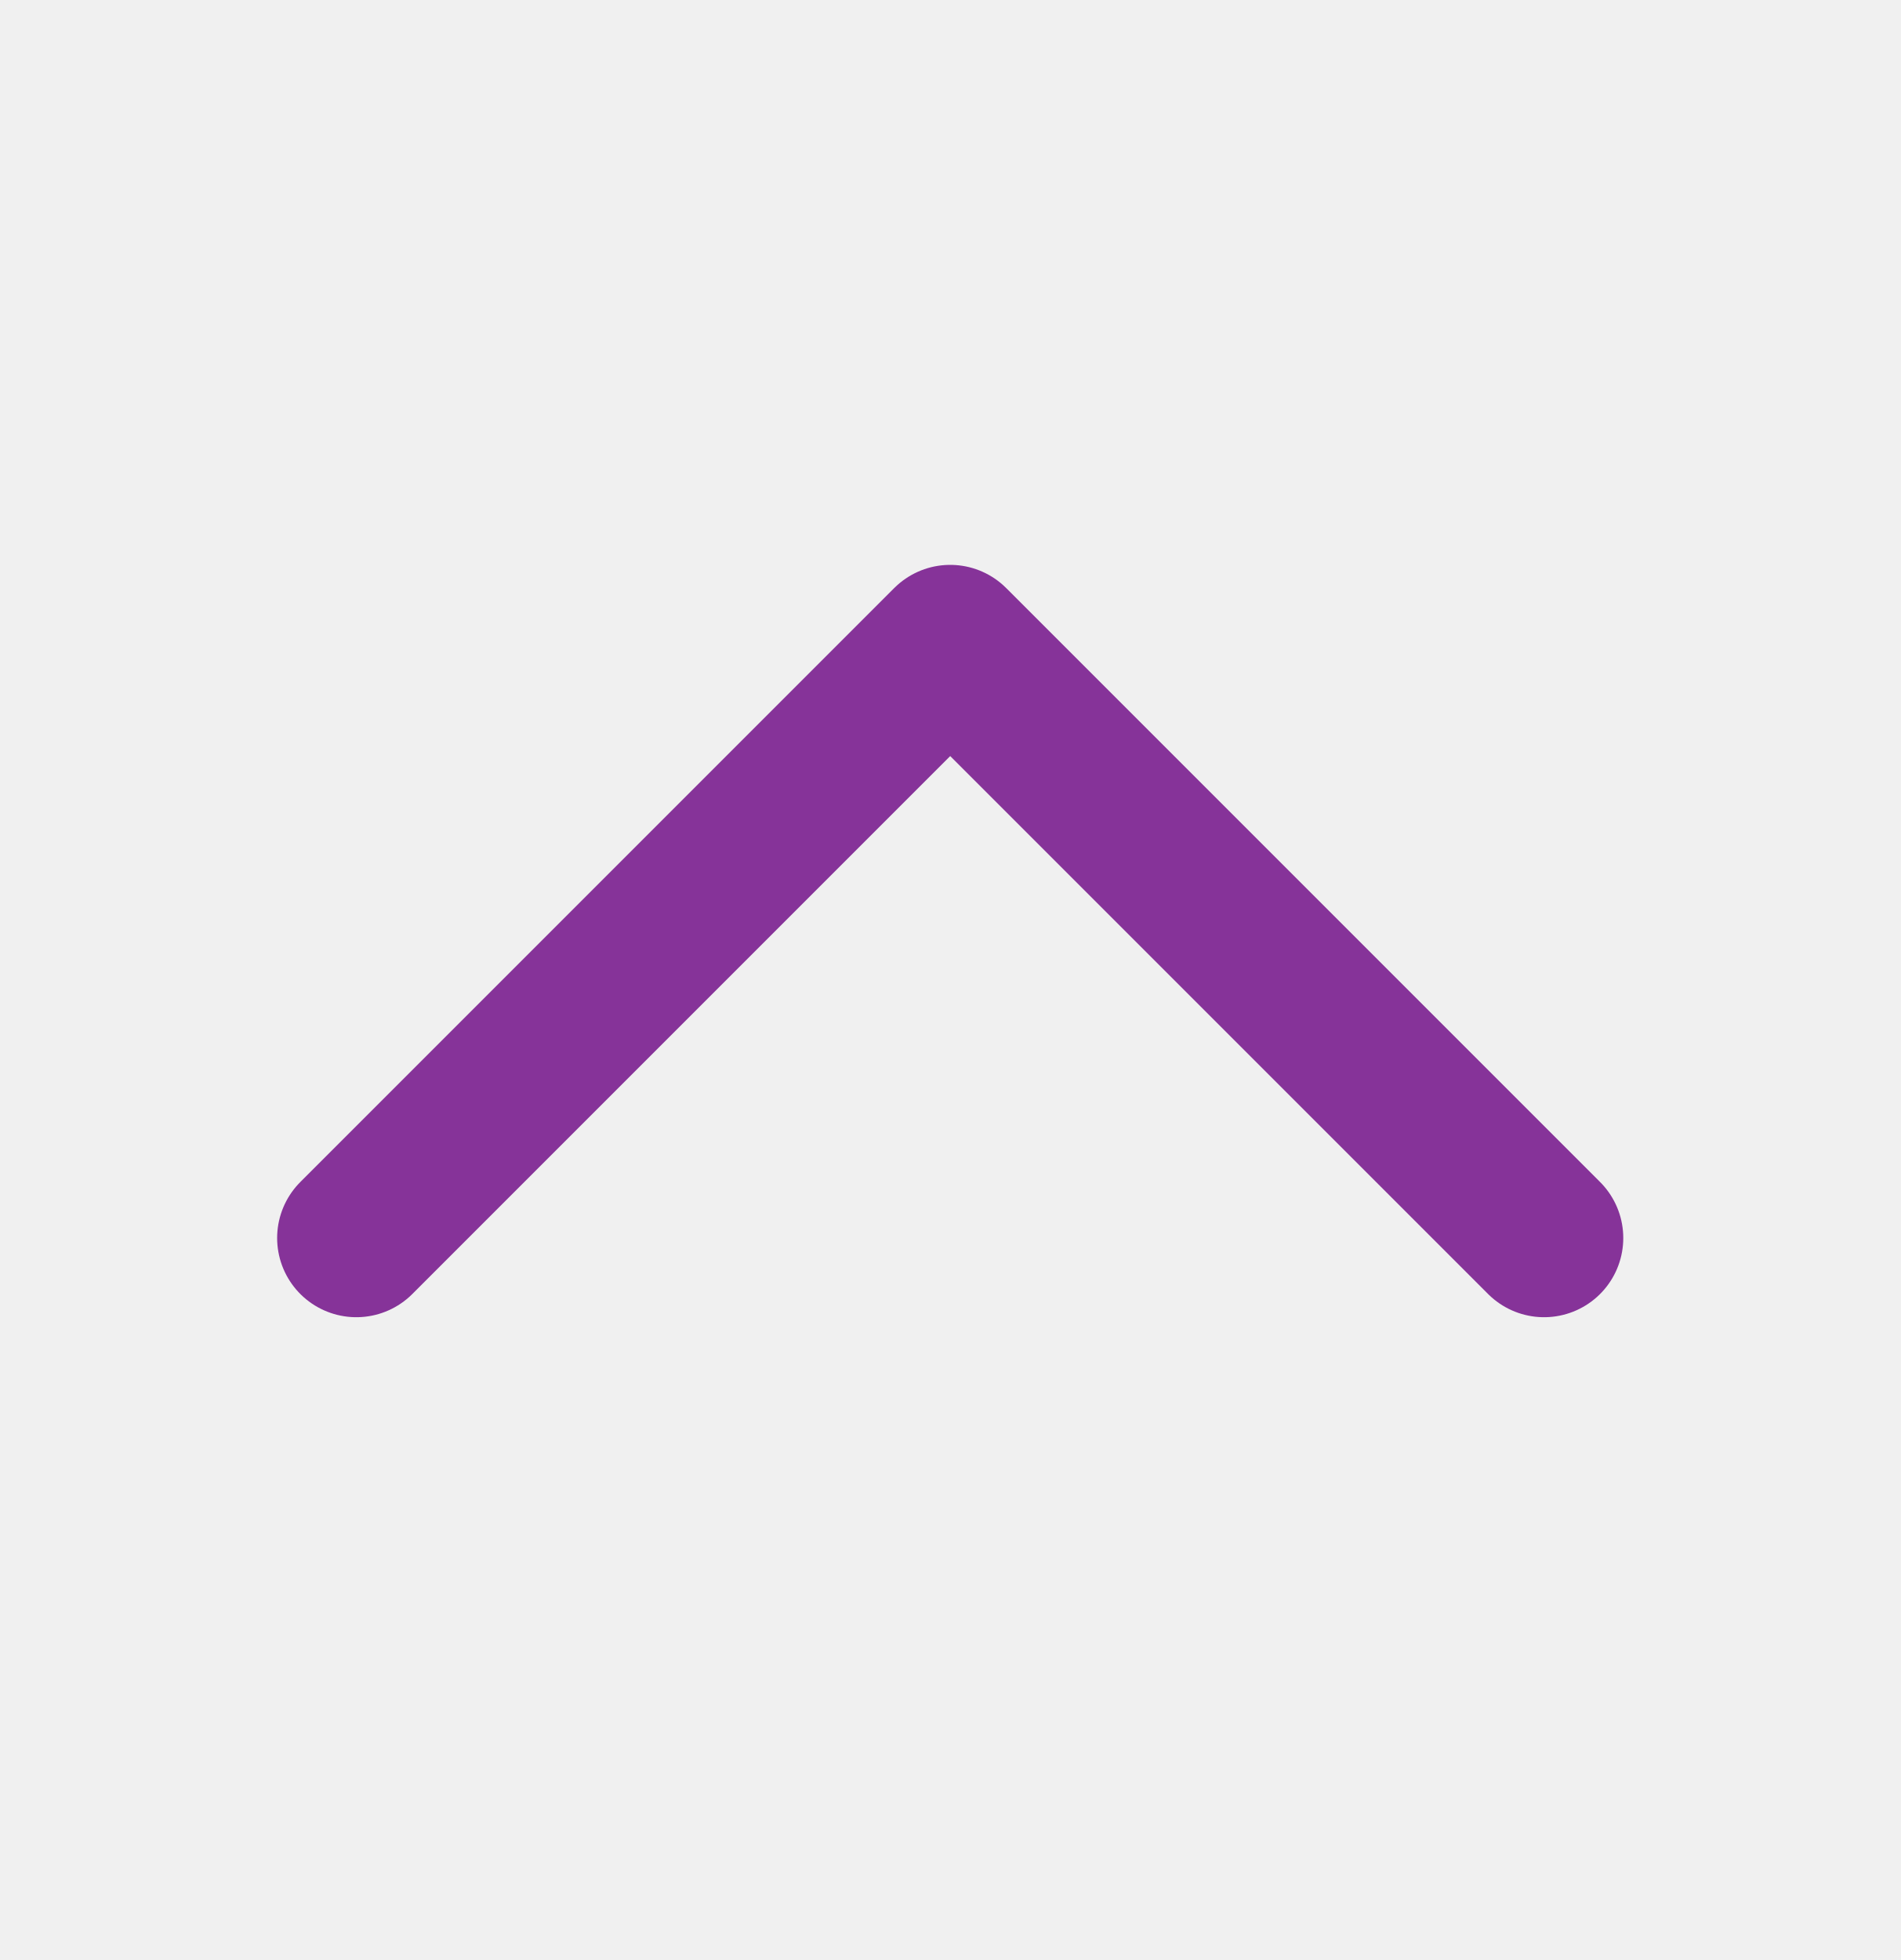
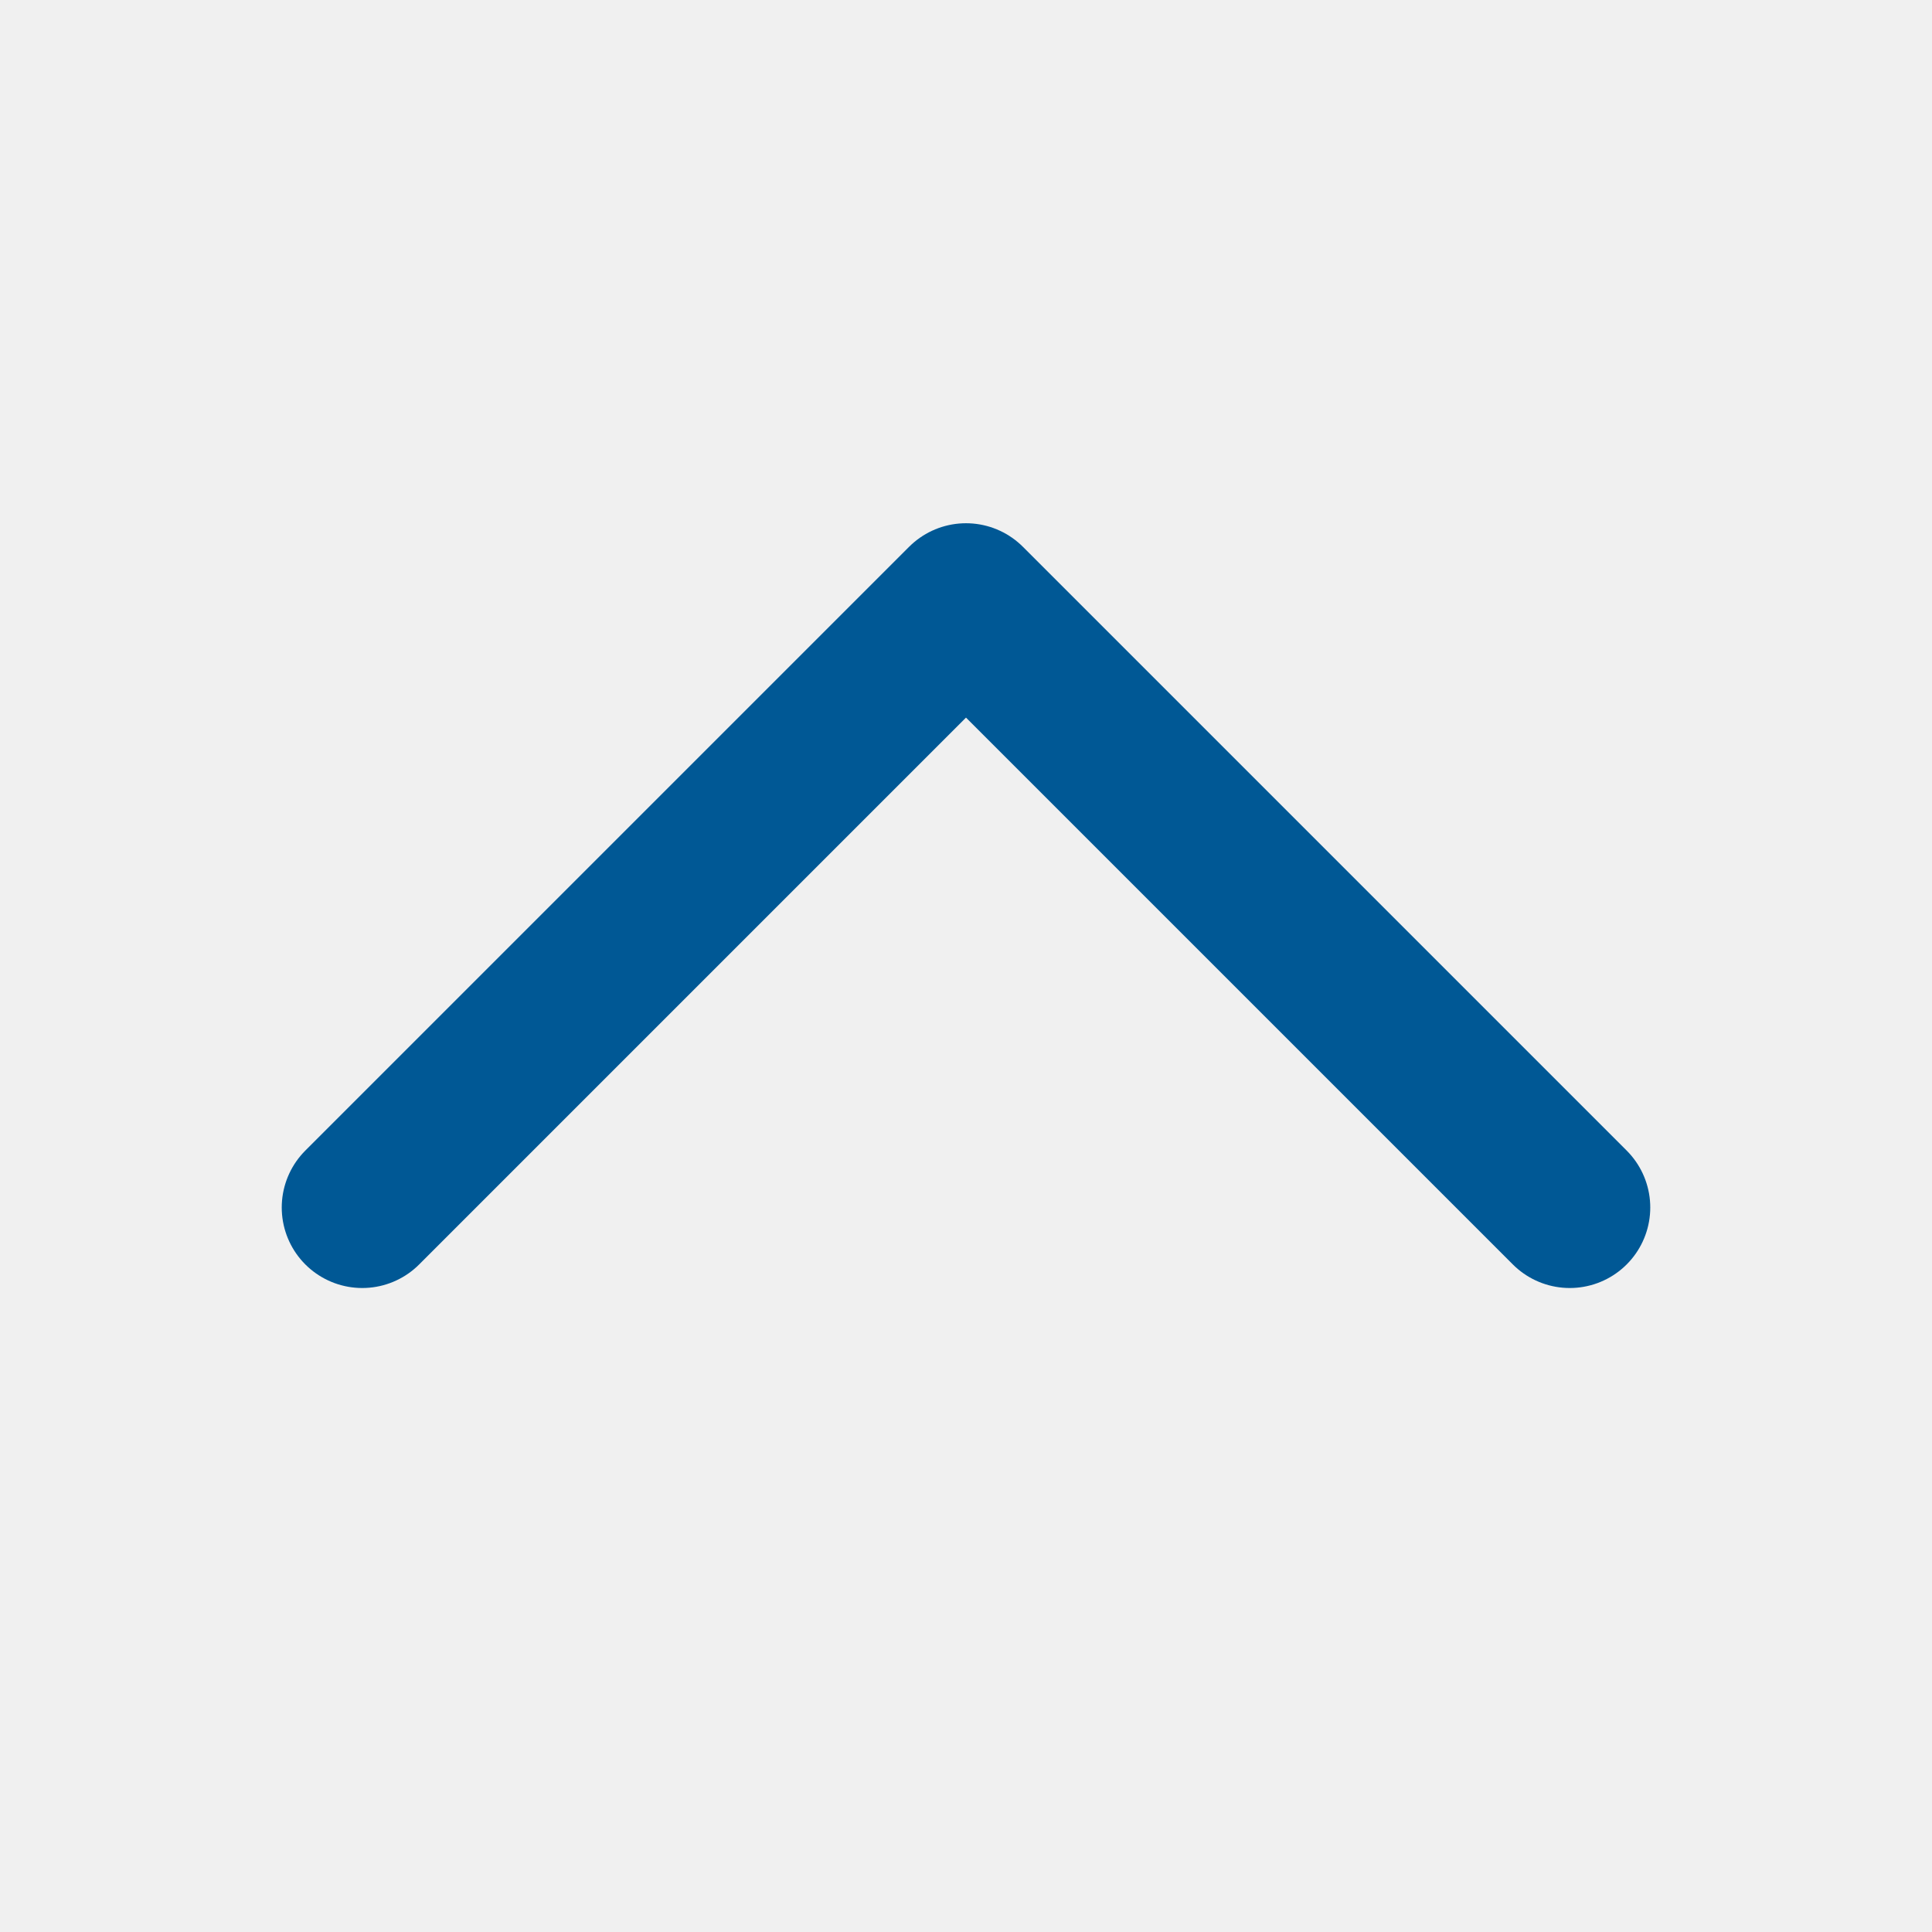
- <svg xmlns="http://www.w3.org/2000/svg" width="32" height="33" viewBox="0 0 32 33" fill="none">
-   <g clip-path="url(#clip0_11644_7808)">
-     <path d="M6 20.844L16 10.844L26 20.844" stroke="#863399" stroke-width="2.667" stroke-linecap="round" stroke-linejoin="round" />
+ <svg xmlns="http://www.w3.org/2000/svg" width="32" height="32" viewBox="0 0 32 32" fill="none">
+   <g clip-path="url(#clip0_184_173103)">
+     <path d="M6 20L16 10L26 20" stroke="#005895" stroke-width="2.667" stroke-linecap="round" stroke-linejoin="round" />
  </g>
  <defs>
-     <clipPath id="clip0_11644_7808">
-       <rect width="32" height="32" fill="white" transform="translate(0 0.84375)" />
+     <clipPath id="clip0_184_173103">
+       <rect width="32" height="32" fill="white" />
    </clipPath>
  </defs>
</svg>
